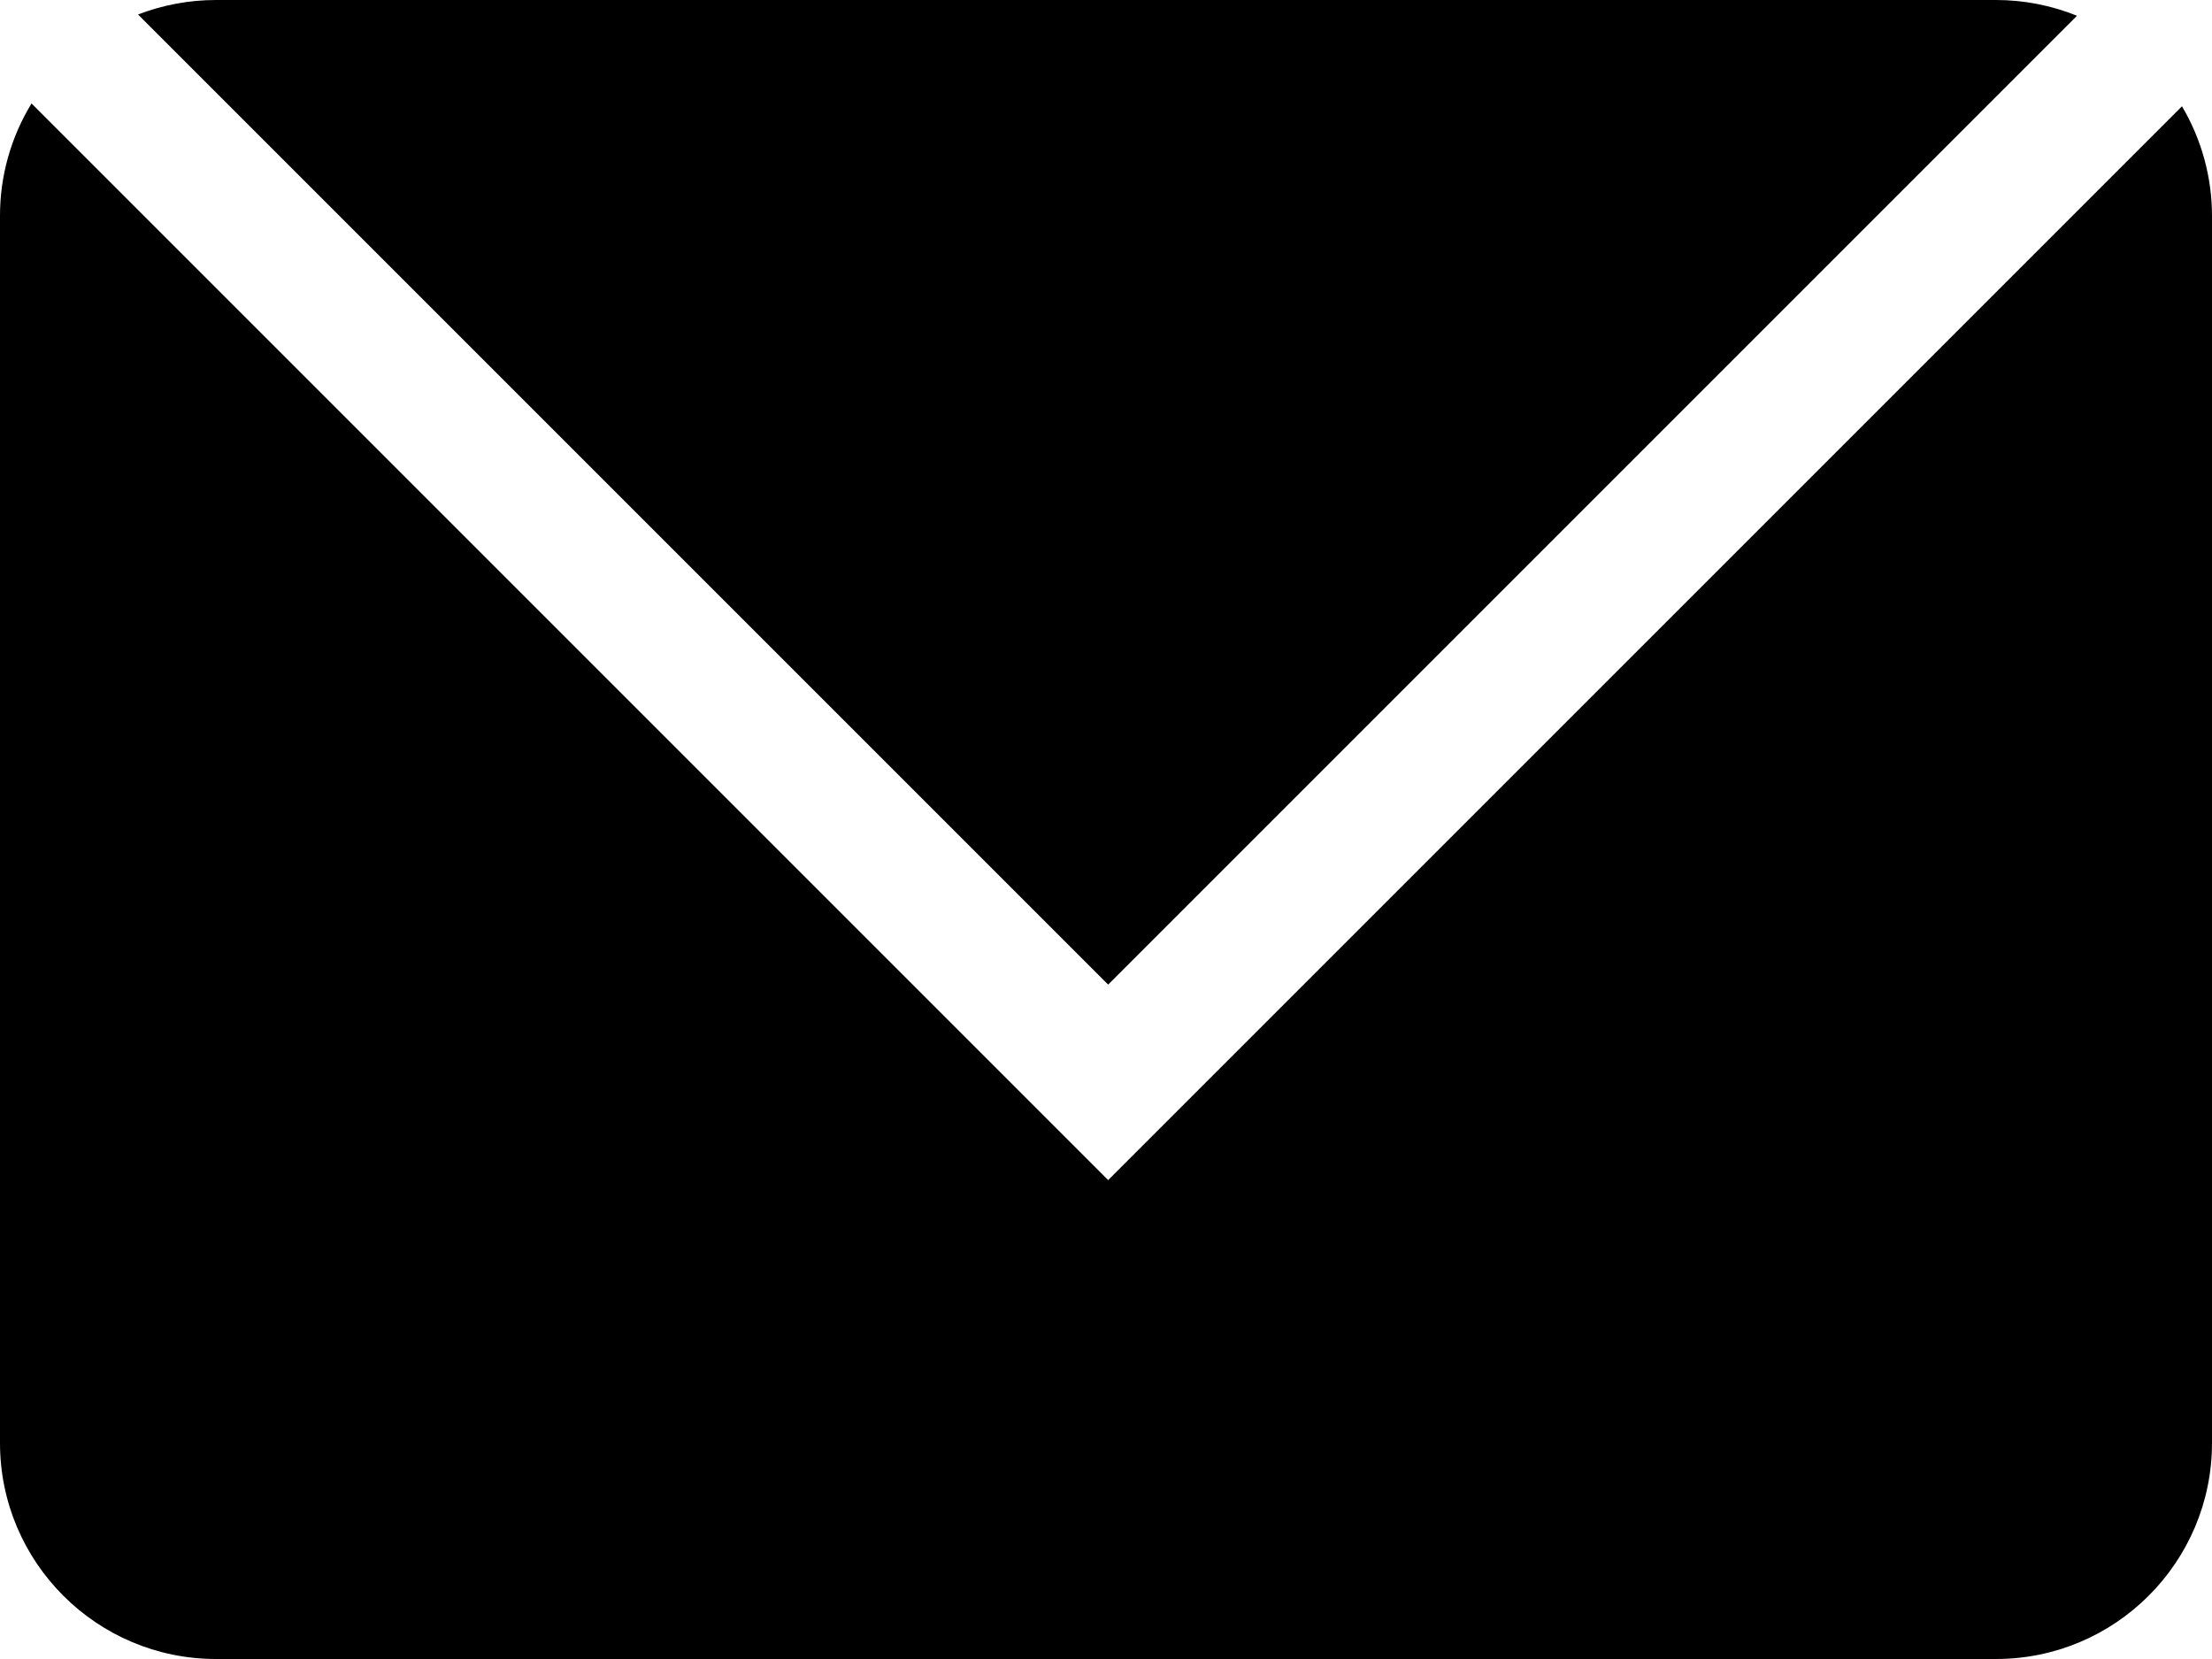
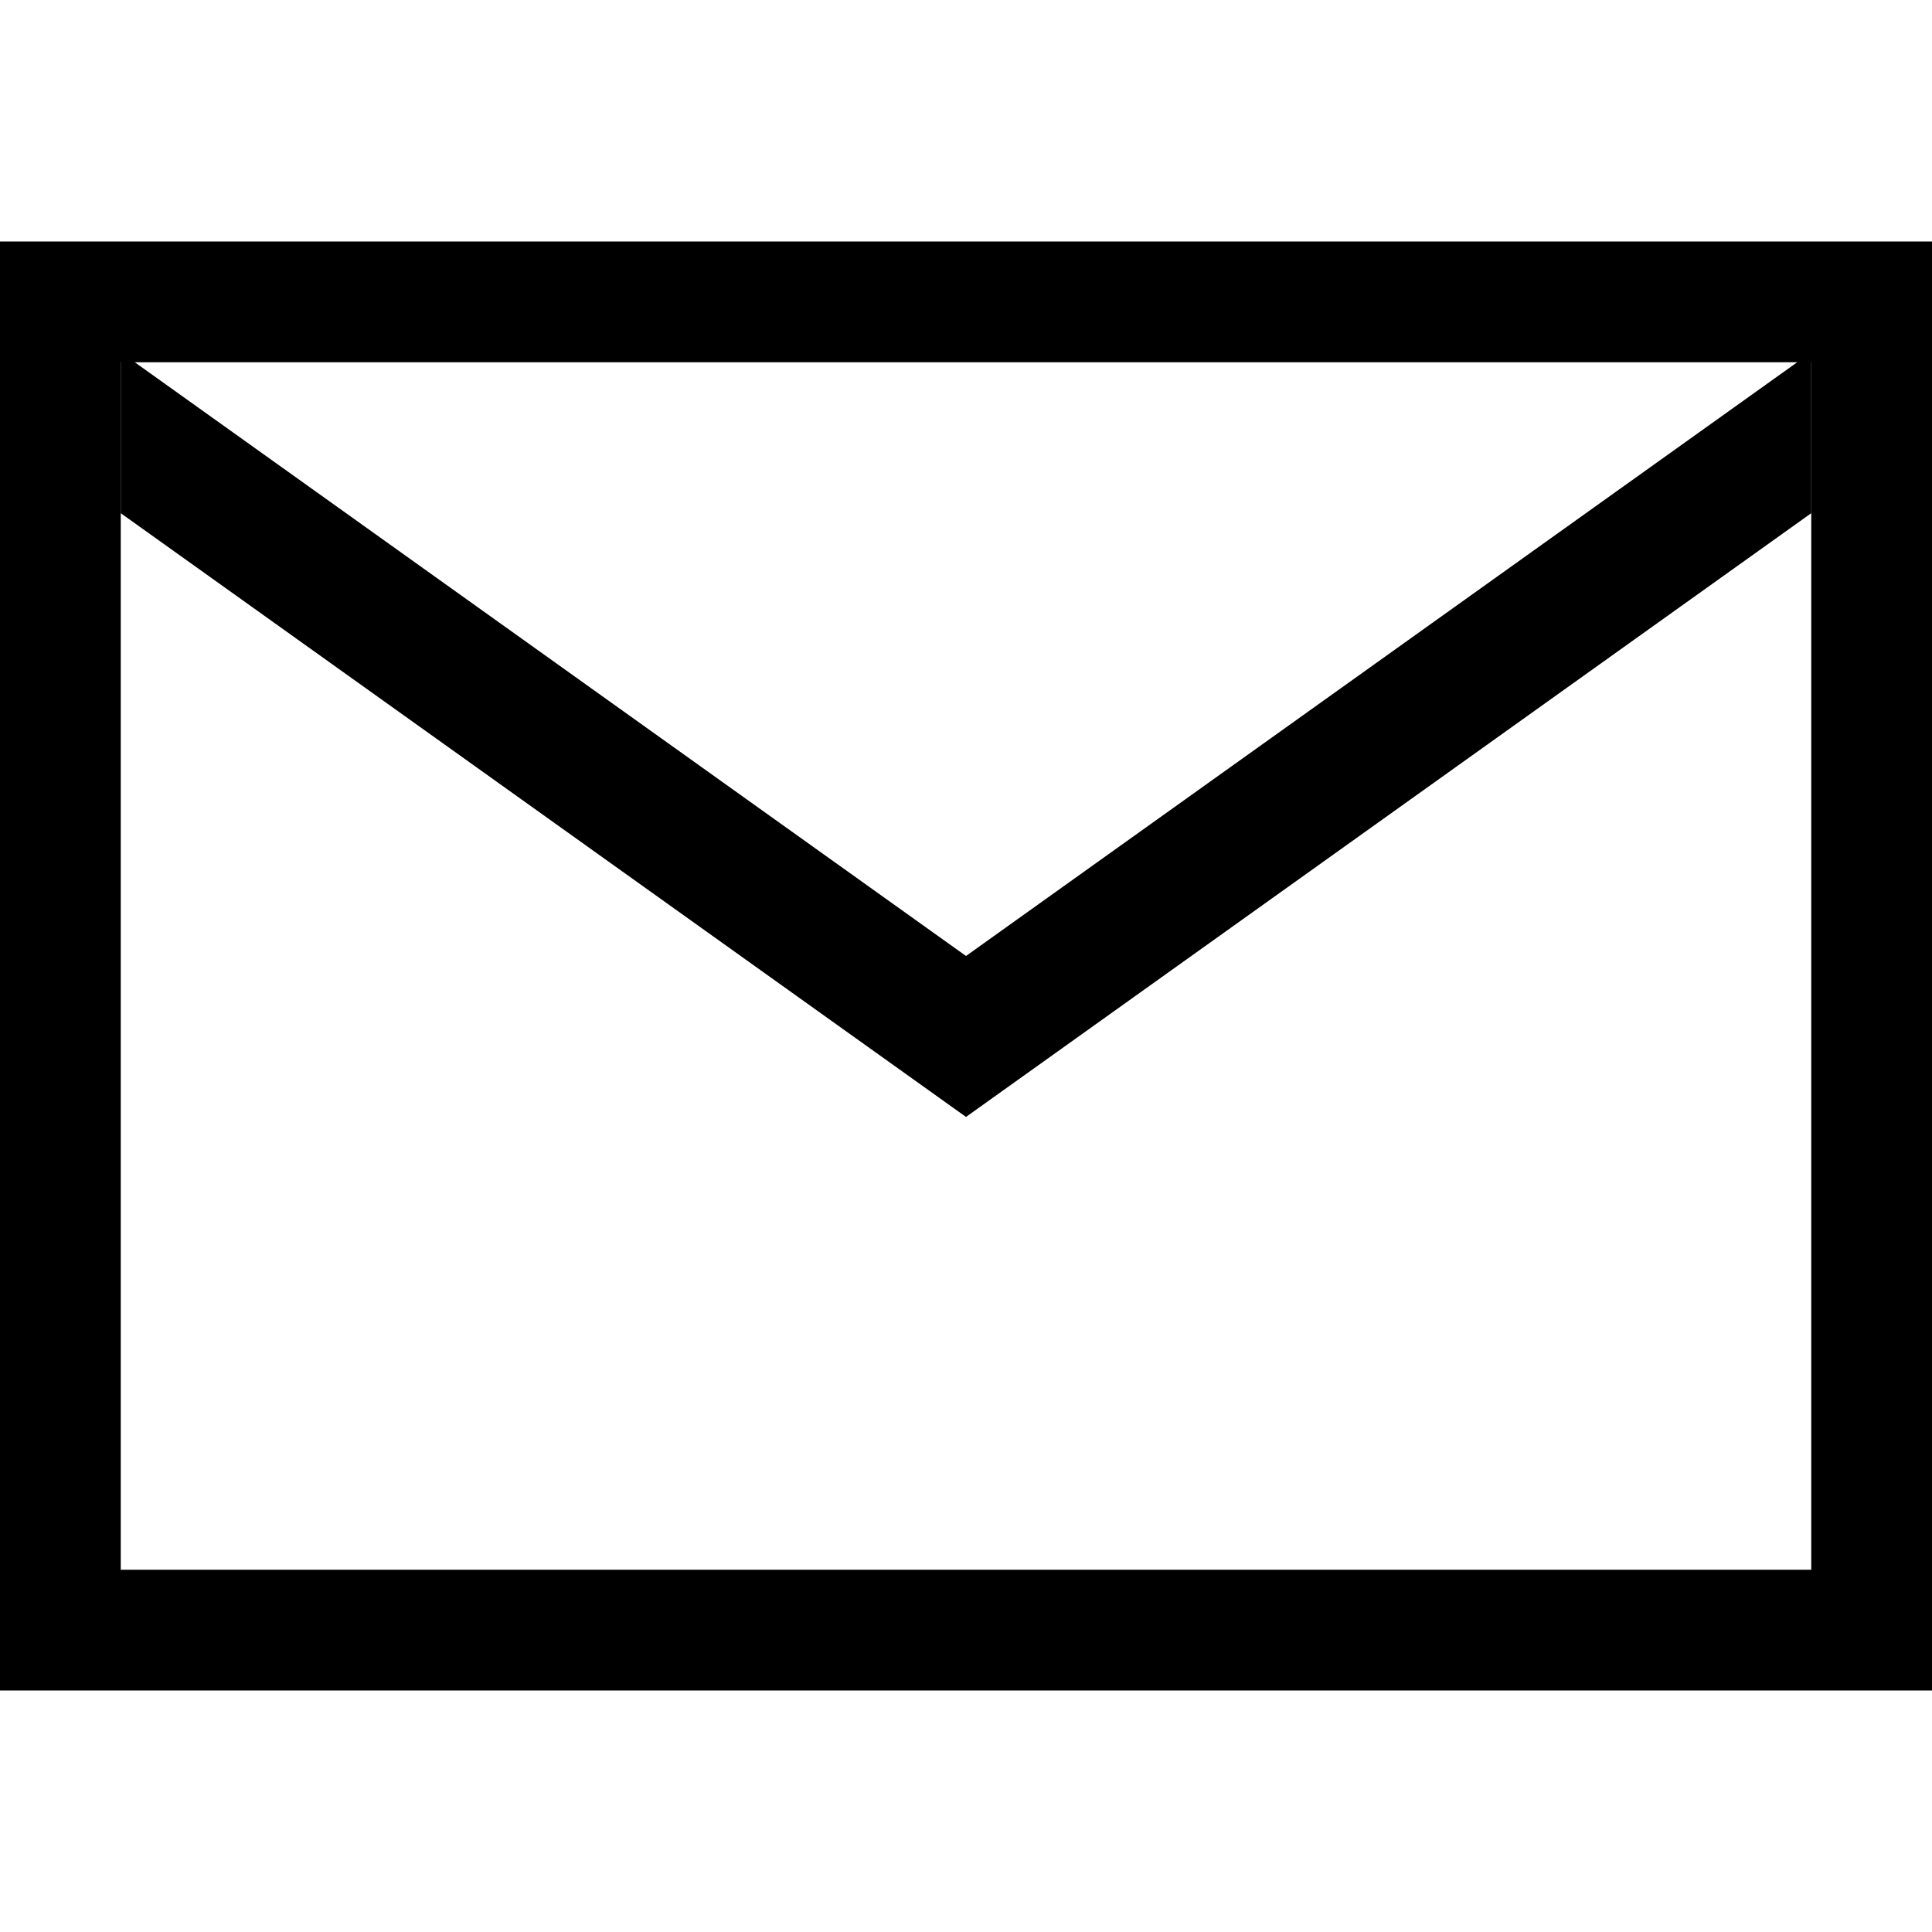
- <svg xmlns="http://www.w3.org/2000/svg" width="128" height="96">
-   <path d="M64.125 56.975L120.188.912A12.476 12.476 0 0 0 115.5 0h-103c-1.588 0-3.113.3-4.513.838l56.138 56.137z" />
-   <path d="M64.125 68.287l-62.3-62.3A12.42 12.42 0 0 0 0 12.5v71C0 90.4 5.6 96 12.5 96h103c6.9 0 12.5-5.6 12.5-12.5v-71a12.47 12.47 0 0 0-1.737-6.35L64.125 68.287z" />
+ <svg xmlns="http://www.w3.org/2000/svg" t="1644305786242" class="icon" viewBox="0 0 1024 1024" version="1.1" p-id="7592" width="160" height="160">
+   <path d="M64 186.688 512 506.688 960 186.688 960 272 512 592 64 272Z" p-id="7593" />
+   <path d="M0 128l0 768 1024 0L1024 128 0 128zM960 832 64 832 64 192l896 0L960 832z" p-id="7594" />
</svg>
